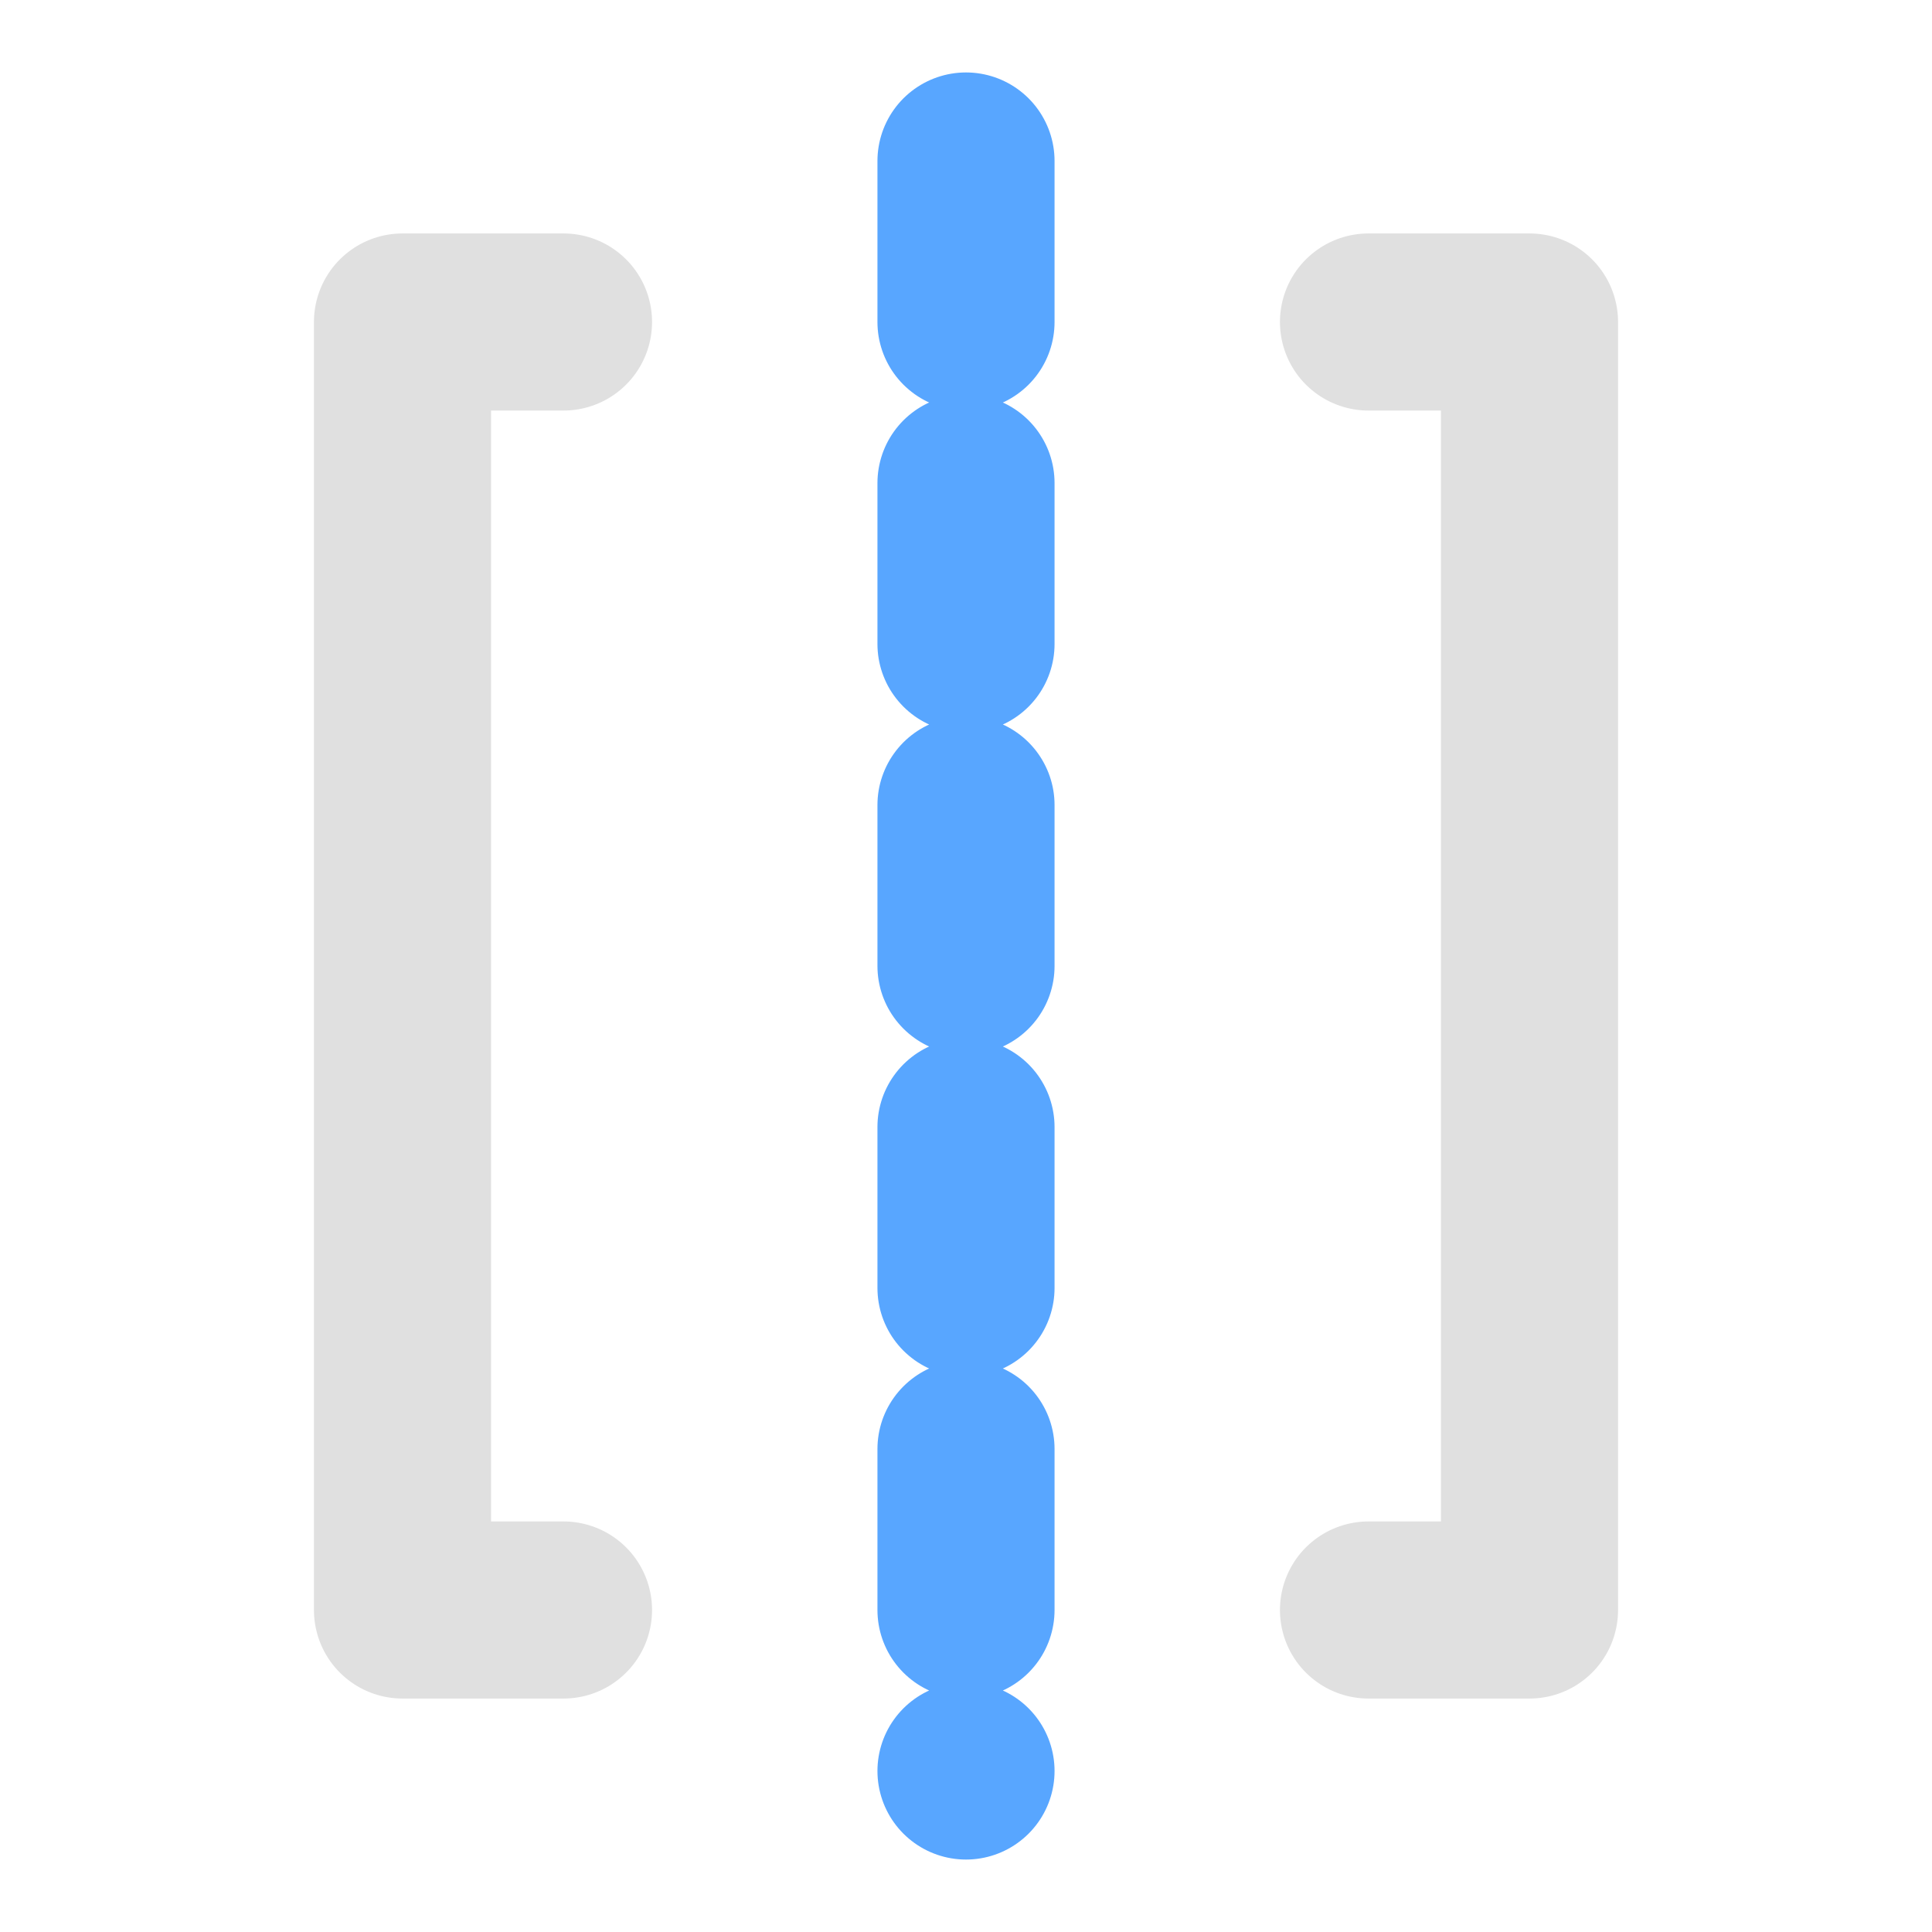
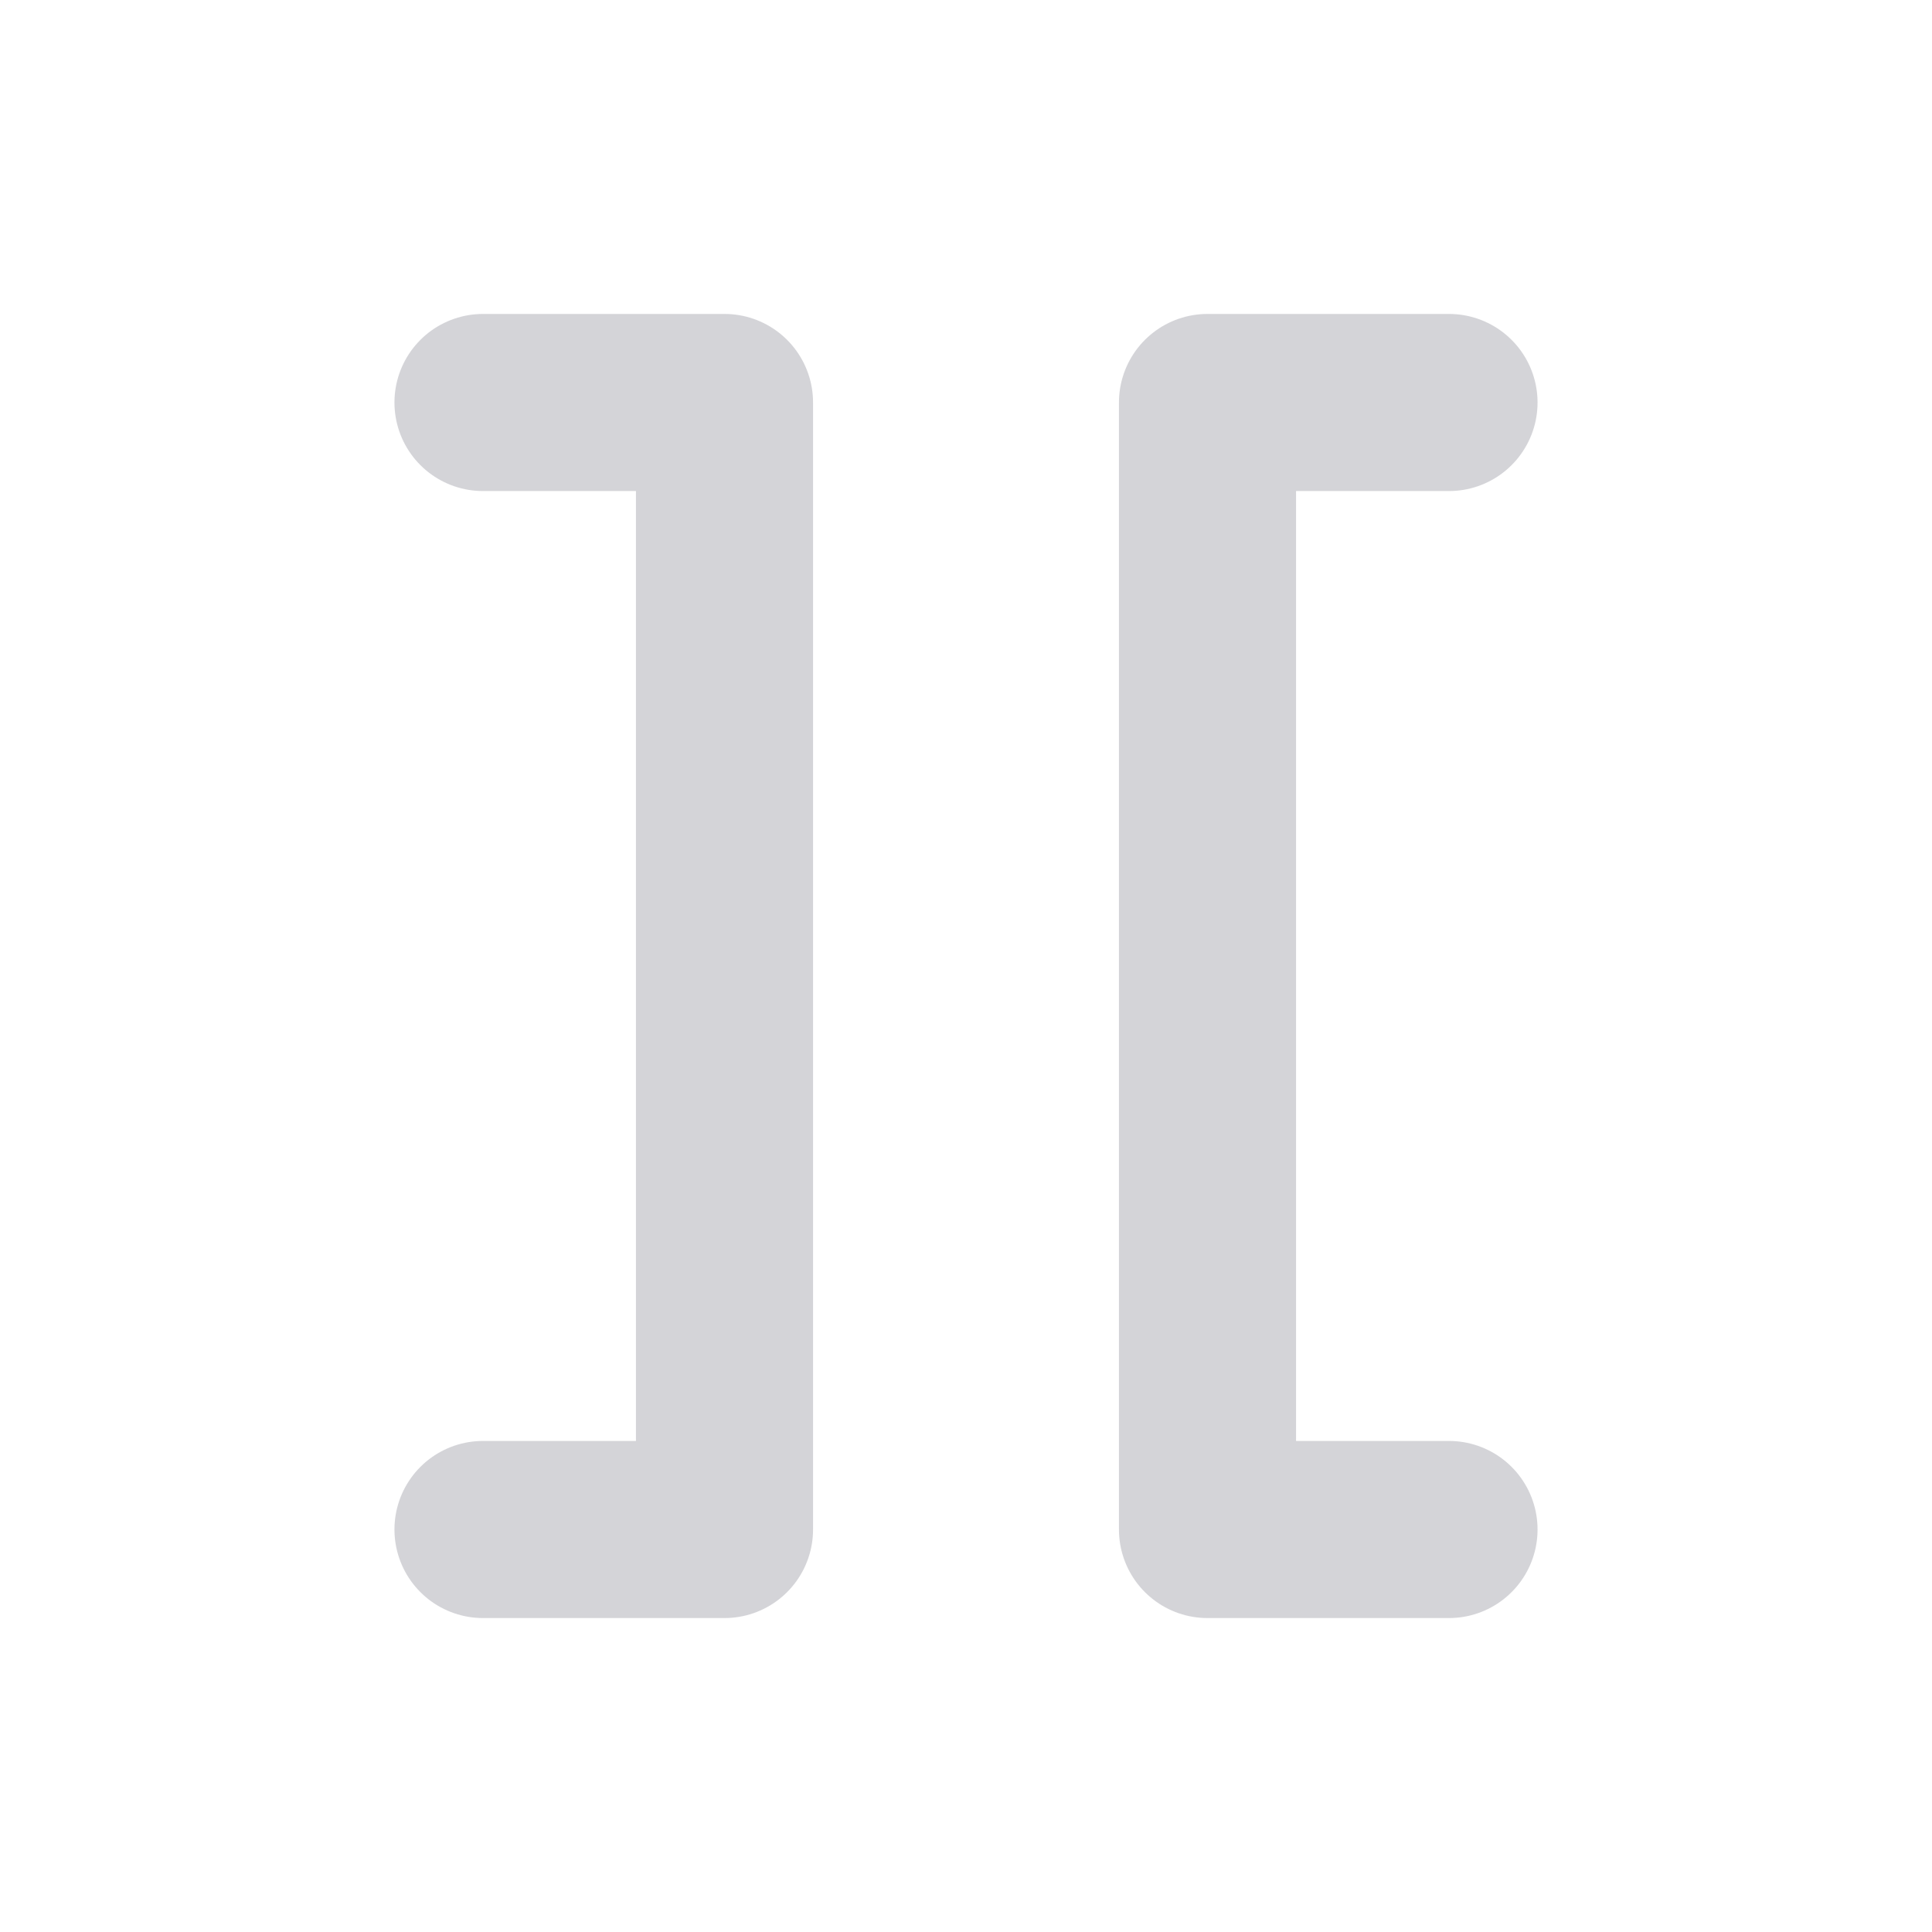
- <svg xmlns="http://www.w3.org/2000/svg" width="24" height="24" viewBox="0 0 24 24" fill="none" stroke="#E0E0E0" stroke-width="2.2" stroke-linecap="round" stroke-linejoin="round">
-   <path d="M7 4H5v16h2" />
-   <path d="M17 4h2v16h-2" />
-   <line x1="12" y1="2" x2="12" y2="22" stroke-dasharray="2 2" stroke="#58a6ff" />
+ <svg xmlns="http://www.w3.org/2000/svg" width="24" height="24" viewBox="0 0 24 24" fill="none" stroke="#d4d4d8" stroke-width="2.2" stroke-linecap="round" stroke-linejoin="round">
+   <path d="M6 5h3v14H6" />
+   <path d="M18 5h-3v14h3" />
</svg>
